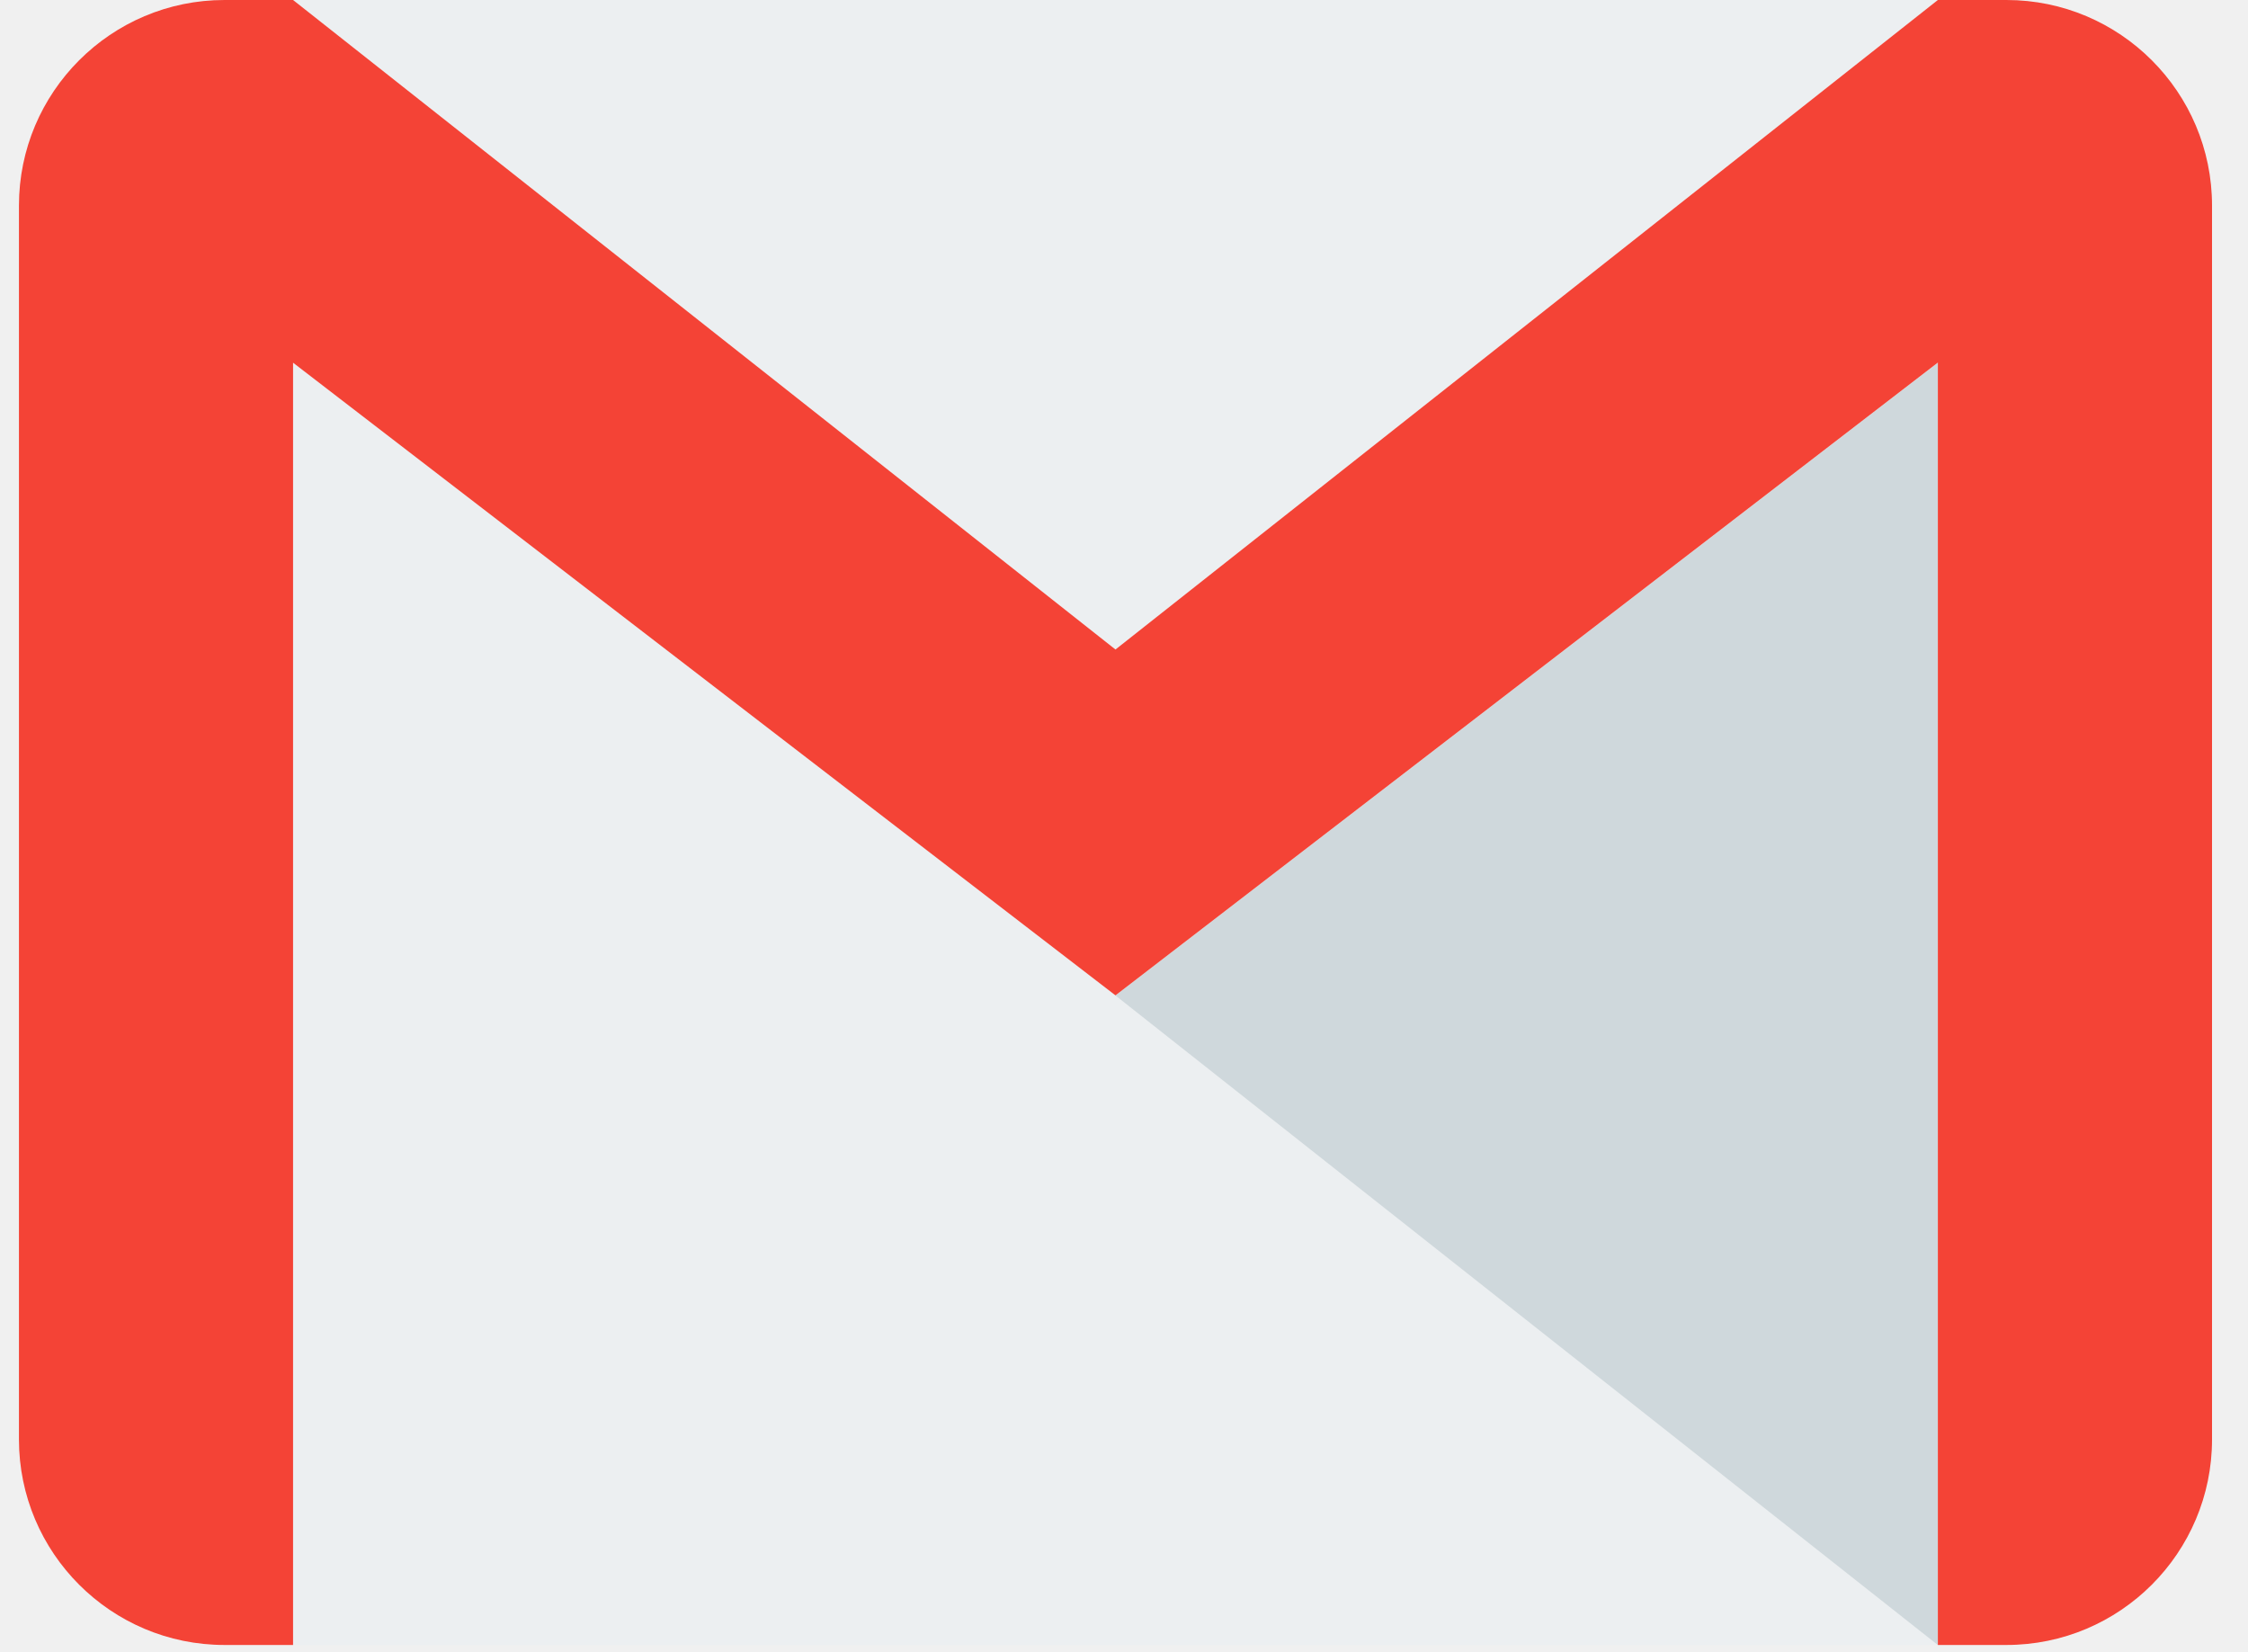
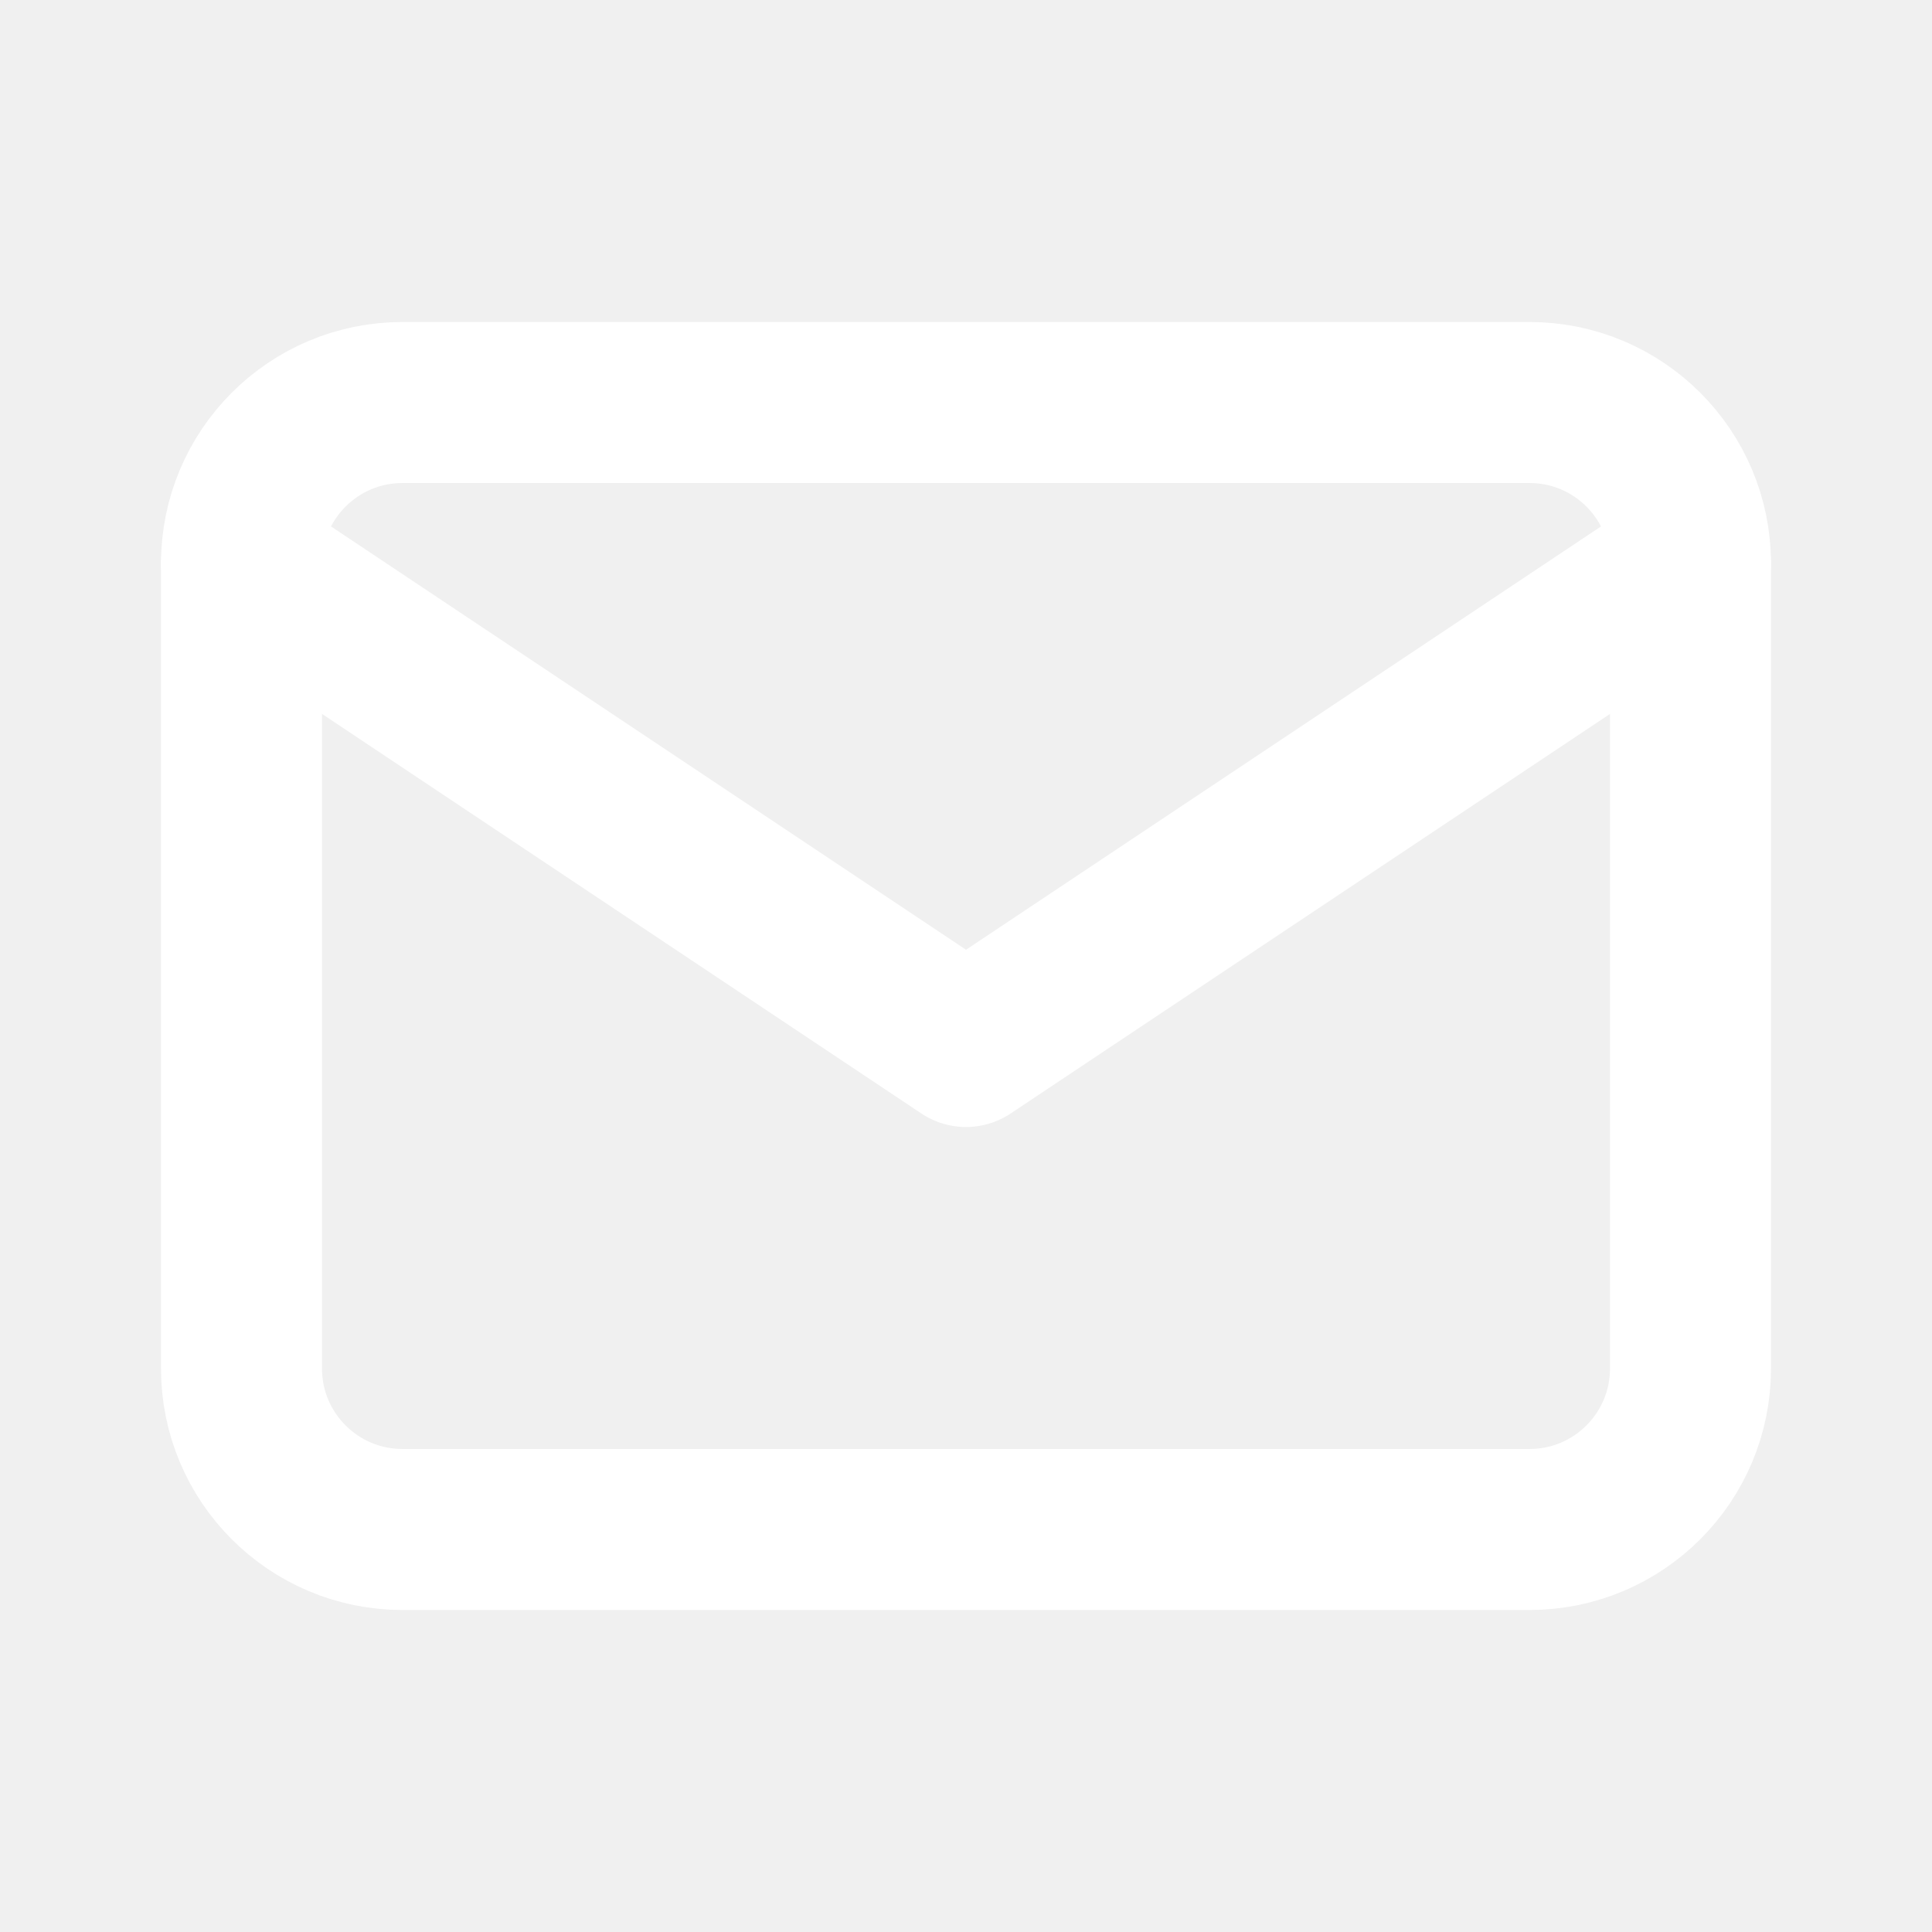
- <svg xmlns="http://www.w3.org/2000/svg" width="49" height="36" viewBox="0 0 49 36" fill="none">
-   <path d="M42.24 0H6.388V35.852H42.24V0Z" fill="#ECEFF1" />
-   <path d="M24.314 21.697L42.24 35.853V7.906L24.314 21.697Z" fill="#CFD8DC" />
-   <path d="M43.734 0H42.24L24.314 14.156L6.388 0H4.894C2.42 0 0.413 2.008 0.413 4.482V31.371C0.413 33.845 2.42 35.852 4.894 35.852H6.388V7.905L24.314 21.694L42.24 7.902V35.852H43.734C46.208 35.852 48.216 33.845 48.216 31.371V4.482C48.216 2.008 46.208 0 43.734 0Z" fill="#F44336" />
+ <svg xmlns="http://www.w3.org/2000/svg" class="icon icon-tabler icon-tabler-mail" width="24" height="24" viewBox="0 0 24 24" stroke-width="2" stroke="#fff" fill="none" stroke-linecap="round" stroke-linejoin="round">
+   <path stroke="none" d="M0 0h24v24H0z" fill="none" />
+   <path d="M3 7a2 2 0 0 1 2 -2h14a2 2 0 0 1 2 2v10a2 2 0 0 1 -2 2h-14a2 2 0 0 1 -2 -2v-10z" />
+   <path d="M3 7l9 6l9 -6" />
</svg>
